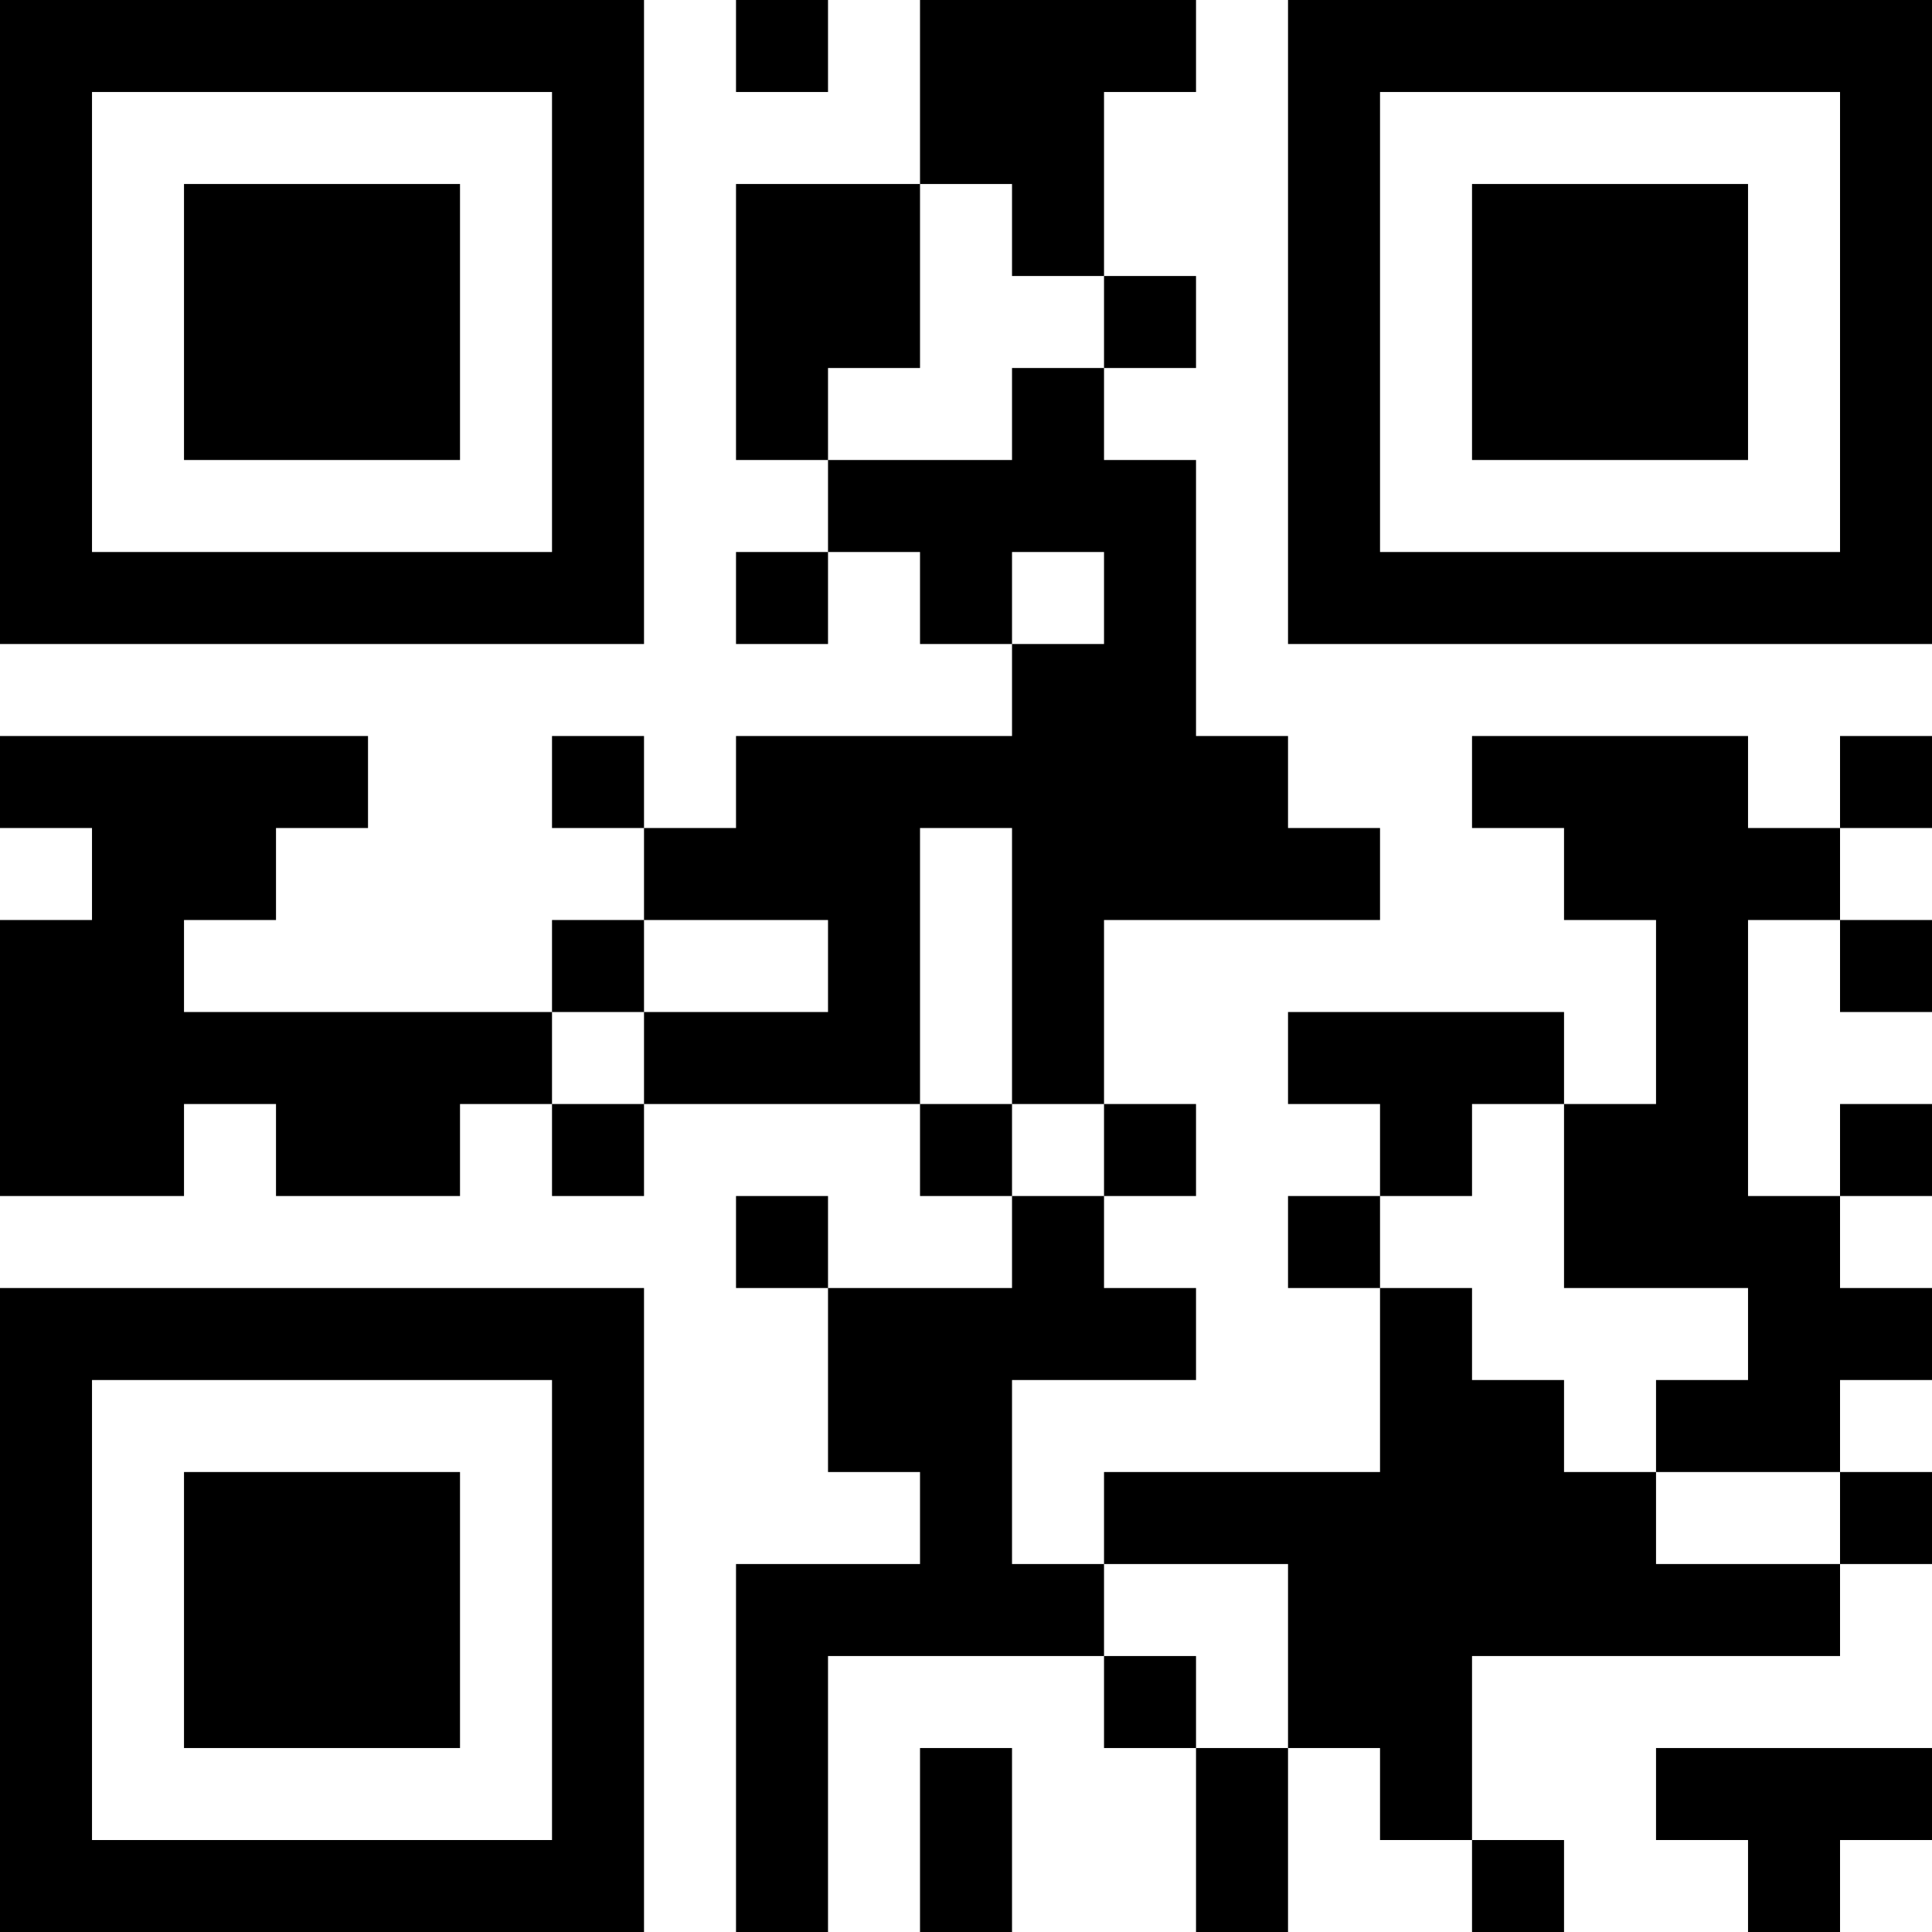
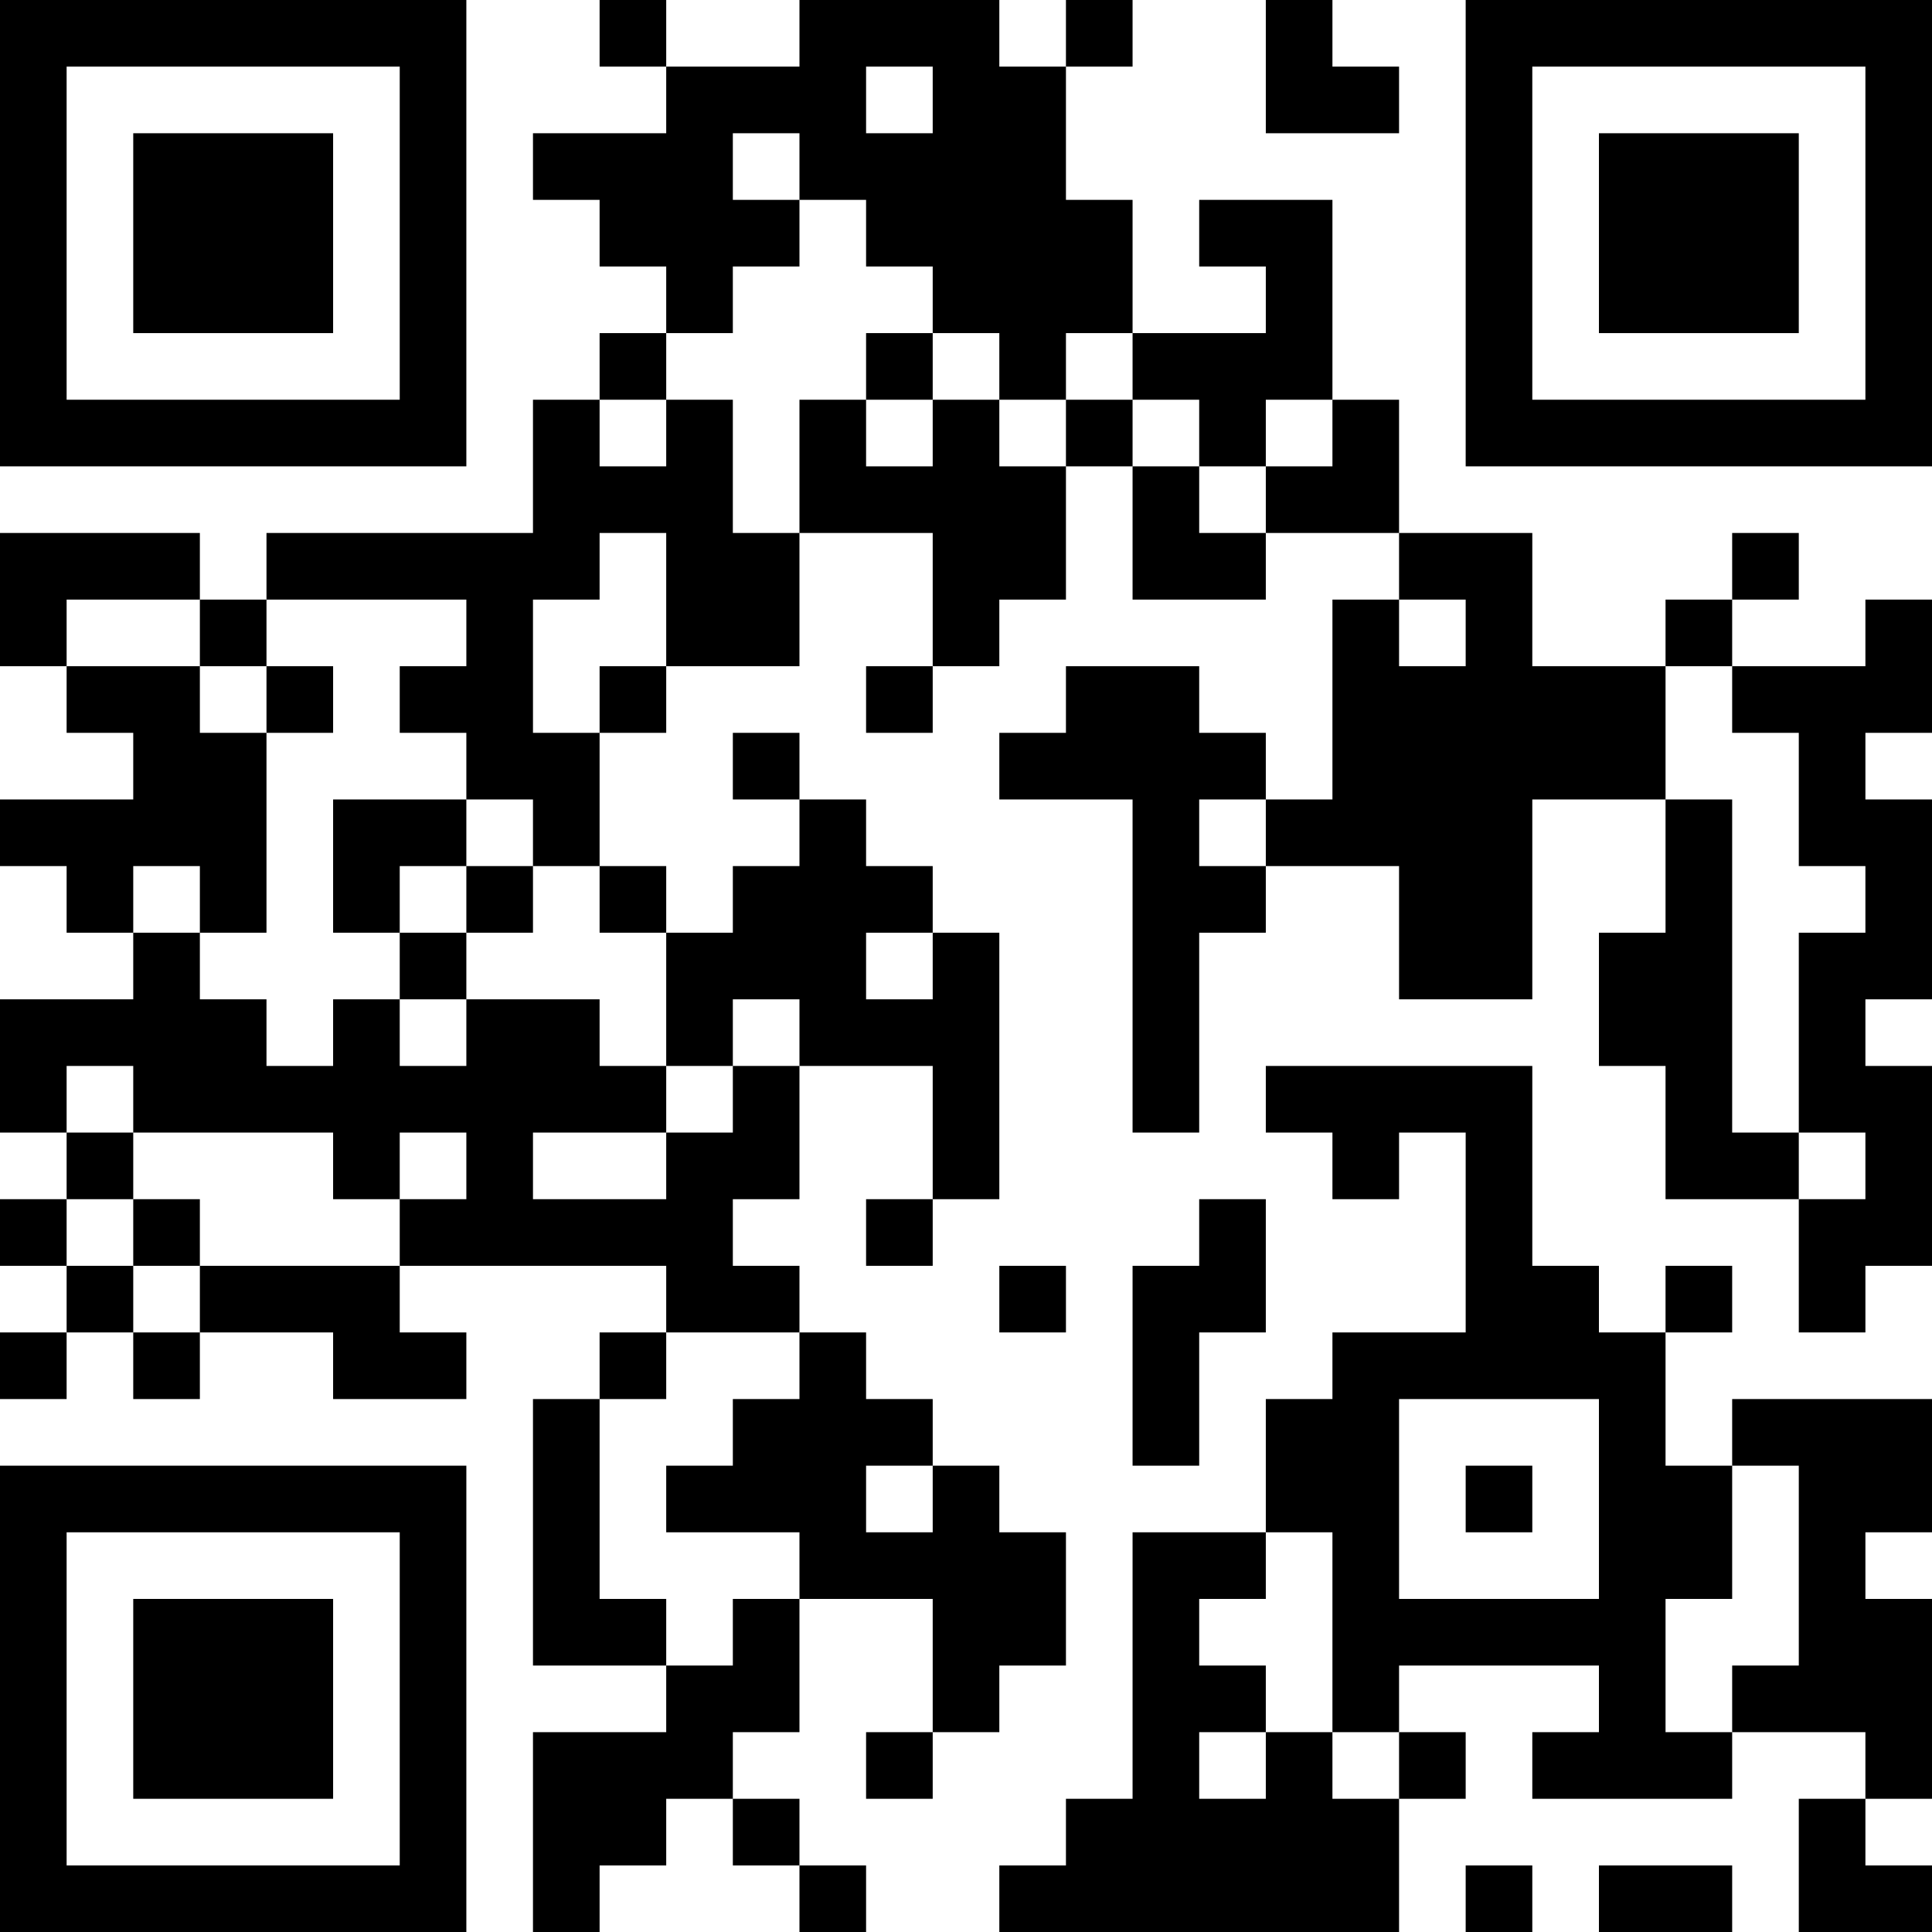
<svg xmlns="http://www.w3.org/2000/svg" version="1.1" width="300" height="300" viewBox="0 0 300 300">
  <rect x="0" y="0" width="300" height="300" fill="#ffffff" />
-   <g transform="scale(14.286)">
+   <g transform="scale(10.345)">
    <g transform="translate(0,0)">
-       <path fill-rule="evenodd" d="M8 0L8 1L9 1L9 0ZM10 0L10 2L8 2L8 5L9 5L9 6L8 6L8 7L9 7L9 6L10 6L10 7L11 7L11 8L8 8L8 9L7 9L7 8L6 8L6 9L7 9L7 10L6 10L6 11L2 11L2 10L3 10L3 9L4 9L4 8L0 8L0 9L1 9L1 10L0 10L0 13L2 13L2 12L3 12L3 13L5 13L5 12L6 12L6 13L7 13L7 12L10 12L10 13L11 13L11 14L9 14L9 13L8 13L8 14L9 14L9 16L10 16L10 17L8 17L8 21L9 21L9 18L12 18L12 19L13 19L13 21L14 21L14 19L15 19L15 20L16 20L16 21L17 21L17 20L16 20L16 18L20 18L20 17L21 17L21 16L20 16L20 15L21 15L21 14L20 14L20 13L21 13L21 12L20 12L20 13L19 13L19 10L20 10L20 11L21 11L21 10L20 10L20 9L21 9L21 8L20 8L20 9L19 9L19 8L16 8L16 9L17 9L17 10L18 10L18 12L17 12L17 11L14 11L14 12L15 12L15 13L14 13L14 14L15 14L15 16L12 16L12 17L11 17L11 15L13 15L13 14L12 14L12 13L13 13L13 12L12 12L12 10L15 10L15 9L14 9L14 8L13 8L13 5L12 5L12 4L13 4L13 3L12 3L12 1L13 1L13 0ZM10 2L10 4L9 4L9 5L11 5L11 4L12 4L12 3L11 3L11 2ZM11 6L11 7L12 7L12 6ZM10 9L10 12L11 12L11 13L12 13L12 12L11 12L11 9ZM7 10L7 11L6 11L6 12L7 12L7 11L9 11L9 10ZM16 12L16 13L15 13L15 14L16 14L16 15L17 15L17 16L18 16L18 17L20 17L20 16L18 16L18 15L19 15L19 14L17 14L17 12ZM12 17L12 18L13 18L13 19L14 19L14 17ZM10 19L10 21L11 21L11 19ZM18 19L18 20L19 20L19 21L20 21L20 20L21 20L21 19ZM0 0L0 7L7 7L7 0ZM1 1L1 6L6 6L6 1ZM2 2L2 5L5 5L5 2ZM14 0L14 7L21 7L21 0ZM15 1L15 6L20 6L20 1ZM16 2L16 5L19 5L19 2ZM0 14L0 21L7 21L7 14ZM1 15L1 20L6 20L6 15ZM2 16L2 19L5 19L5 16Z" fill="#000000" />
+       <path fill-rule="evenodd" d="M9 0L9 1L10 1L10 2L8 2L8 3L9 3L9 4L10 4L10 5L9 5L9 6L8 6L8 8L4 8L4 9L3 9L3 8L0 8L0 10L1 10L1 11L2 11L2 12L0 12L0 13L1 13L1 14L2 14L2 15L0 15L0 17L1 17L1 18L0 18L0 19L1 19L1 20L0 20L0 21L1 21L1 20L2 20L2 21L3 21L3 20L5 20L5 21L7 21L7 20L6 20L6 19L10 19L10 20L9 20L9 21L8 21L8 25L10 25L10 26L8 26L8 29L9 29L9 28L10 28L10 27L11 27L11 28L12 28L12 29L13 29L13 28L12 28L12 27L11 27L11 26L12 26L12 24L14 24L14 26L13 26L13 27L14 27L14 26L15 26L15 25L16 25L16 23L15 23L15 22L14 22L14 21L13 21L13 20L12 20L12 19L11 19L11 18L12 18L12 16L14 16L14 18L13 18L13 19L14 19L14 18L15 18L15 14L14 14L14 13L13 13L13 12L12 12L12 11L11 11L11 12L12 12L12 13L11 13L11 14L10 14L10 13L9 13L9 11L10 11L10 10L12 10L12 8L14 8L14 10L13 10L13 11L14 11L14 10L15 10L15 9L16 9L16 7L17 7L17 9L19 9L19 8L21 8L21 9L20 9L20 12L19 12L19 11L18 11L18 10L16 10L16 11L15 11L15 12L17 12L17 17L18 17L18 14L19 14L19 13L21 13L21 15L23 15L23 12L25 12L25 14L24 14L24 16L25 16L25 18L27 18L27 20L28 20L28 19L29 19L29 16L28 16L28 15L29 15L29 12L28 12L28 11L29 11L29 9L28 9L28 10L26 10L26 9L27 9L27 8L26 8L26 9L25 9L25 10L23 10L23 8L21 8L21 6L20 6L20 3L18 3L18 4L19 4L19 5L17 5L17 3L16 3L16 1L17 1L17 0L16 0L16 1L15 1L15 0L12 0L12 1L10 1L10 0ZM19 0L19 2L21 2L21 1L20 1L20 0ZM13 1L13 2L14 2L14 1ZM11 2L11 3L12 3L12 4L11 4L11 5L10 5L10 6L9 6L9 7L10 7L10 6L11 6L11 8L12 8L12 6L13 6L13 7L14 7L14 6L15 6L15 7L16 7L16 6L17 6L17 7L18 7L18 8L19 8L19 7L20 7L20 6L19 6L19 7L18 7L18 6L17 6L17 5L16 5L16 6L15 6L15 5L14 5L14 4L13 4L13 3L12 3L12 2ZM13 5L13 6L14 6L14 5ZM9 8L9 9L8 9L8 11L9 11L9 10L10 10L10 8ZM1 9L1 10L3 10L3 11L4 11L4 14L3 14L3 13L2 13L2 14L3 14L3 15L4 15L4 16L5 16L5 15L6 15L6 16L7 16L7 15L9 15L9 16L10 16L10 17L8 17L8 18L10 18L10 17L11 17L11 16L12 16L12 15L11 15L11 16L10 16L10 14L9 14L9 13L8 13L8 12L7 12L7 11L6 11L6 10L7 10L7 9L4 9L4 10L3 10L3 9ZM21 9L21 10L22 10L22 9ZM4 10L4 11L5 11L5 10ZM25 10L25 12L26 12L26 17L27 17L27 18L28 18L28 17L27 17L27 14L28 14L28 13L27 13L27 11L26 11L26 10ZM5 12L5 14L6 14L6 15L7 15L7 14L8 14L8 13L7 13L7 12ZM18 12L18 13L19 13L19 12ZM6 13L6 14L7 14L7 13ZM13 14L13 15L14 15L14 14ZM1 16L1 17L2 17L2 18L1 18L1 19L2 19L2 20L3 20L3 19L6 19L6 18L7 18L7 17L6 17L6 18L5 18L5 17L2 17L2 16ZM19 16L19 17L20 17L20 18L21 18L21 17L22 17L22 20L20 20L20 21L19 21L19 23L17 23L17 27L16 27L16 28L15 28L15 29L21 29L21 27L22 27L22 26L21 26L21 25L24 25L24 26L23 26L23 27L26 27L26 26L28 26L28 27L27 27L27 29L29 29L29 28L28 28L28 27L29 27L29 24L28 24L28 23L29 23L29 21L26 21L26 22L25 22L25 20L26 20L26 19L25 19L25 20L24 20L24 19L23 19L23 16ZM2 18L2 19L3 19L3 18ZM18 18L18 19L17 19L17 22L18 22L18 20L19 20L19 18ZM15 19L15 20L16 20L16 19ZM10 20L10 21L9 21L9 24L10 24L10 25L11 25L11 24L12 24L12 23L10 23L10 22L11 22L11 21L12 21L12 20ZM21 21L21 24L24 24L24 21ZM13 22L13 23L14 23L14 22ZM22 22L22 23L23 23L23 22ZM26 22L26 24L25 24L25 26L26 26L26 25L27 25L27 22ZM19 23L19 24L18 24L18 25L19 25L19 26L18 26L18 27L19 27L19 26L20 26L20 27L21 27L21 26L20 26L20 23ZM22 28L22 29L23 29L23 28ZM24 28L24 29L26 29L26 28ZM0 0L0 7L7 7L7 0ZM1 1L1 6L6 6L6 1ZM2 2L2 5L5 5L5 2ZM22 0L22 7L29 7L29 0ZM23 1L23 6L28 6L28 1ZM24 2L24 5L27 5L27 2ZM0 22L0 29L7 29L7 22ZM1 23L1 28L6 28L6 23ZM2 24L2 27L5 27L5 24Z" fill="#000000" />
    </g>
  </g>
</svg>
